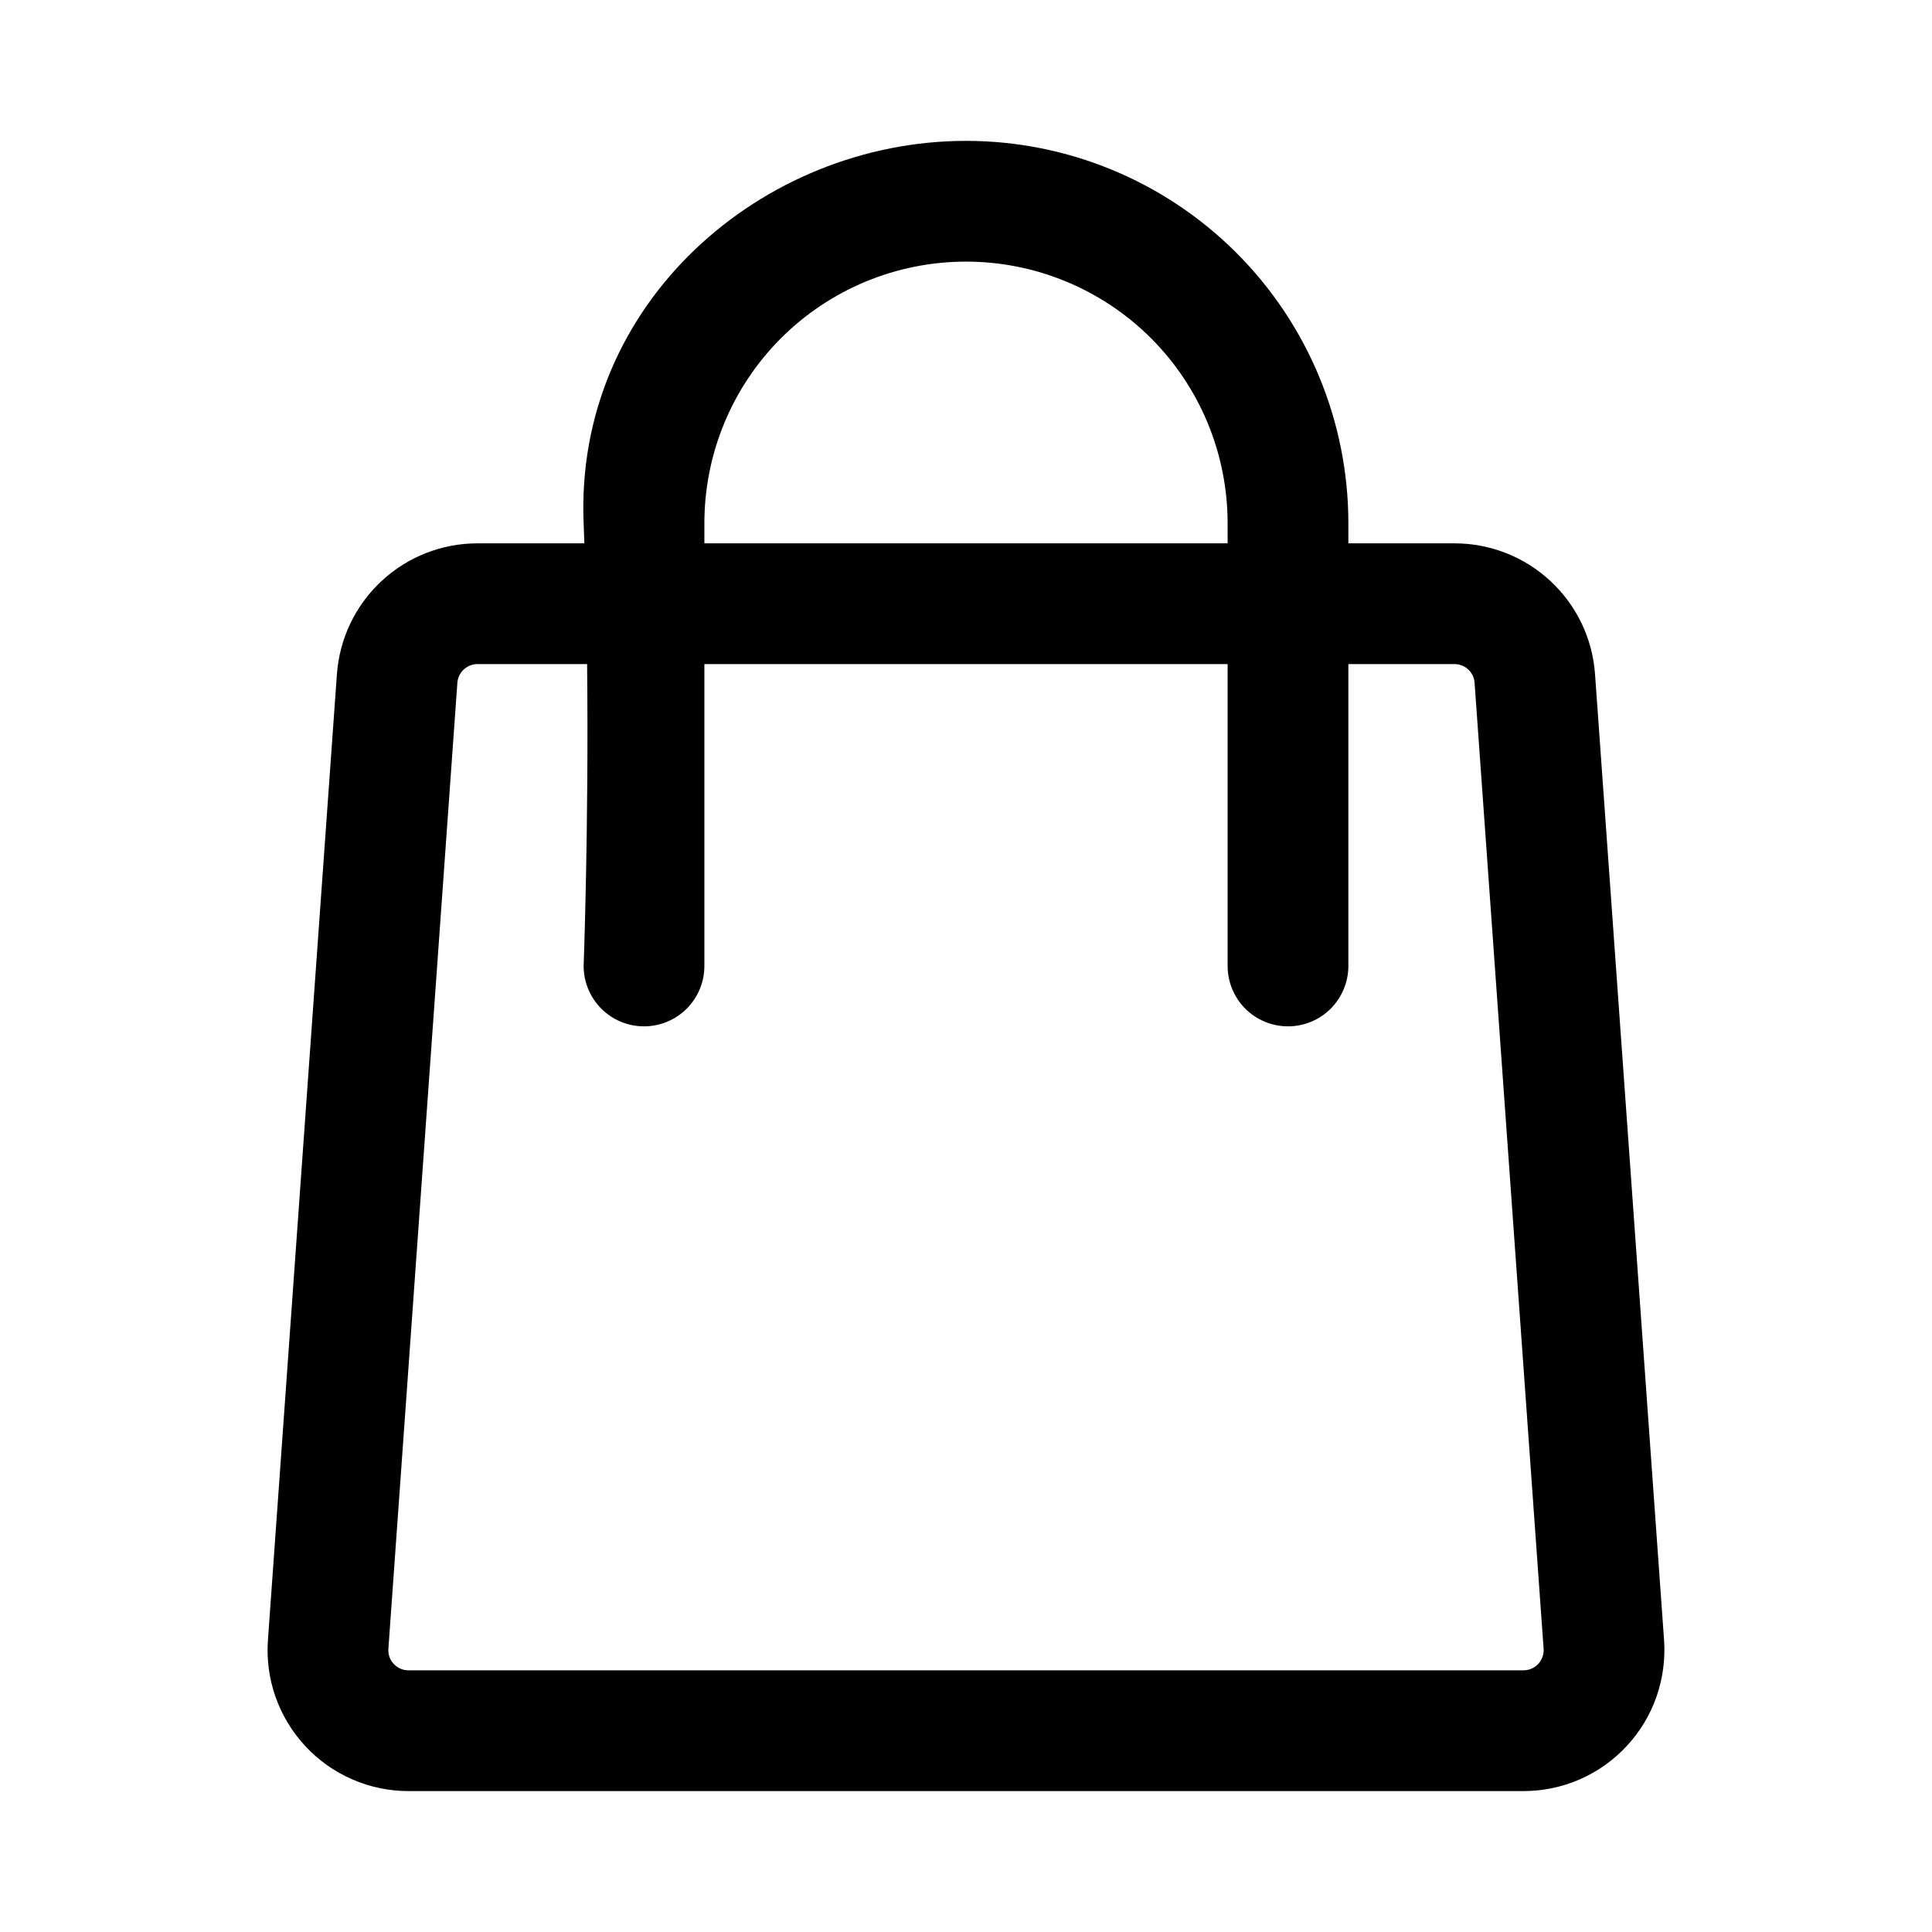
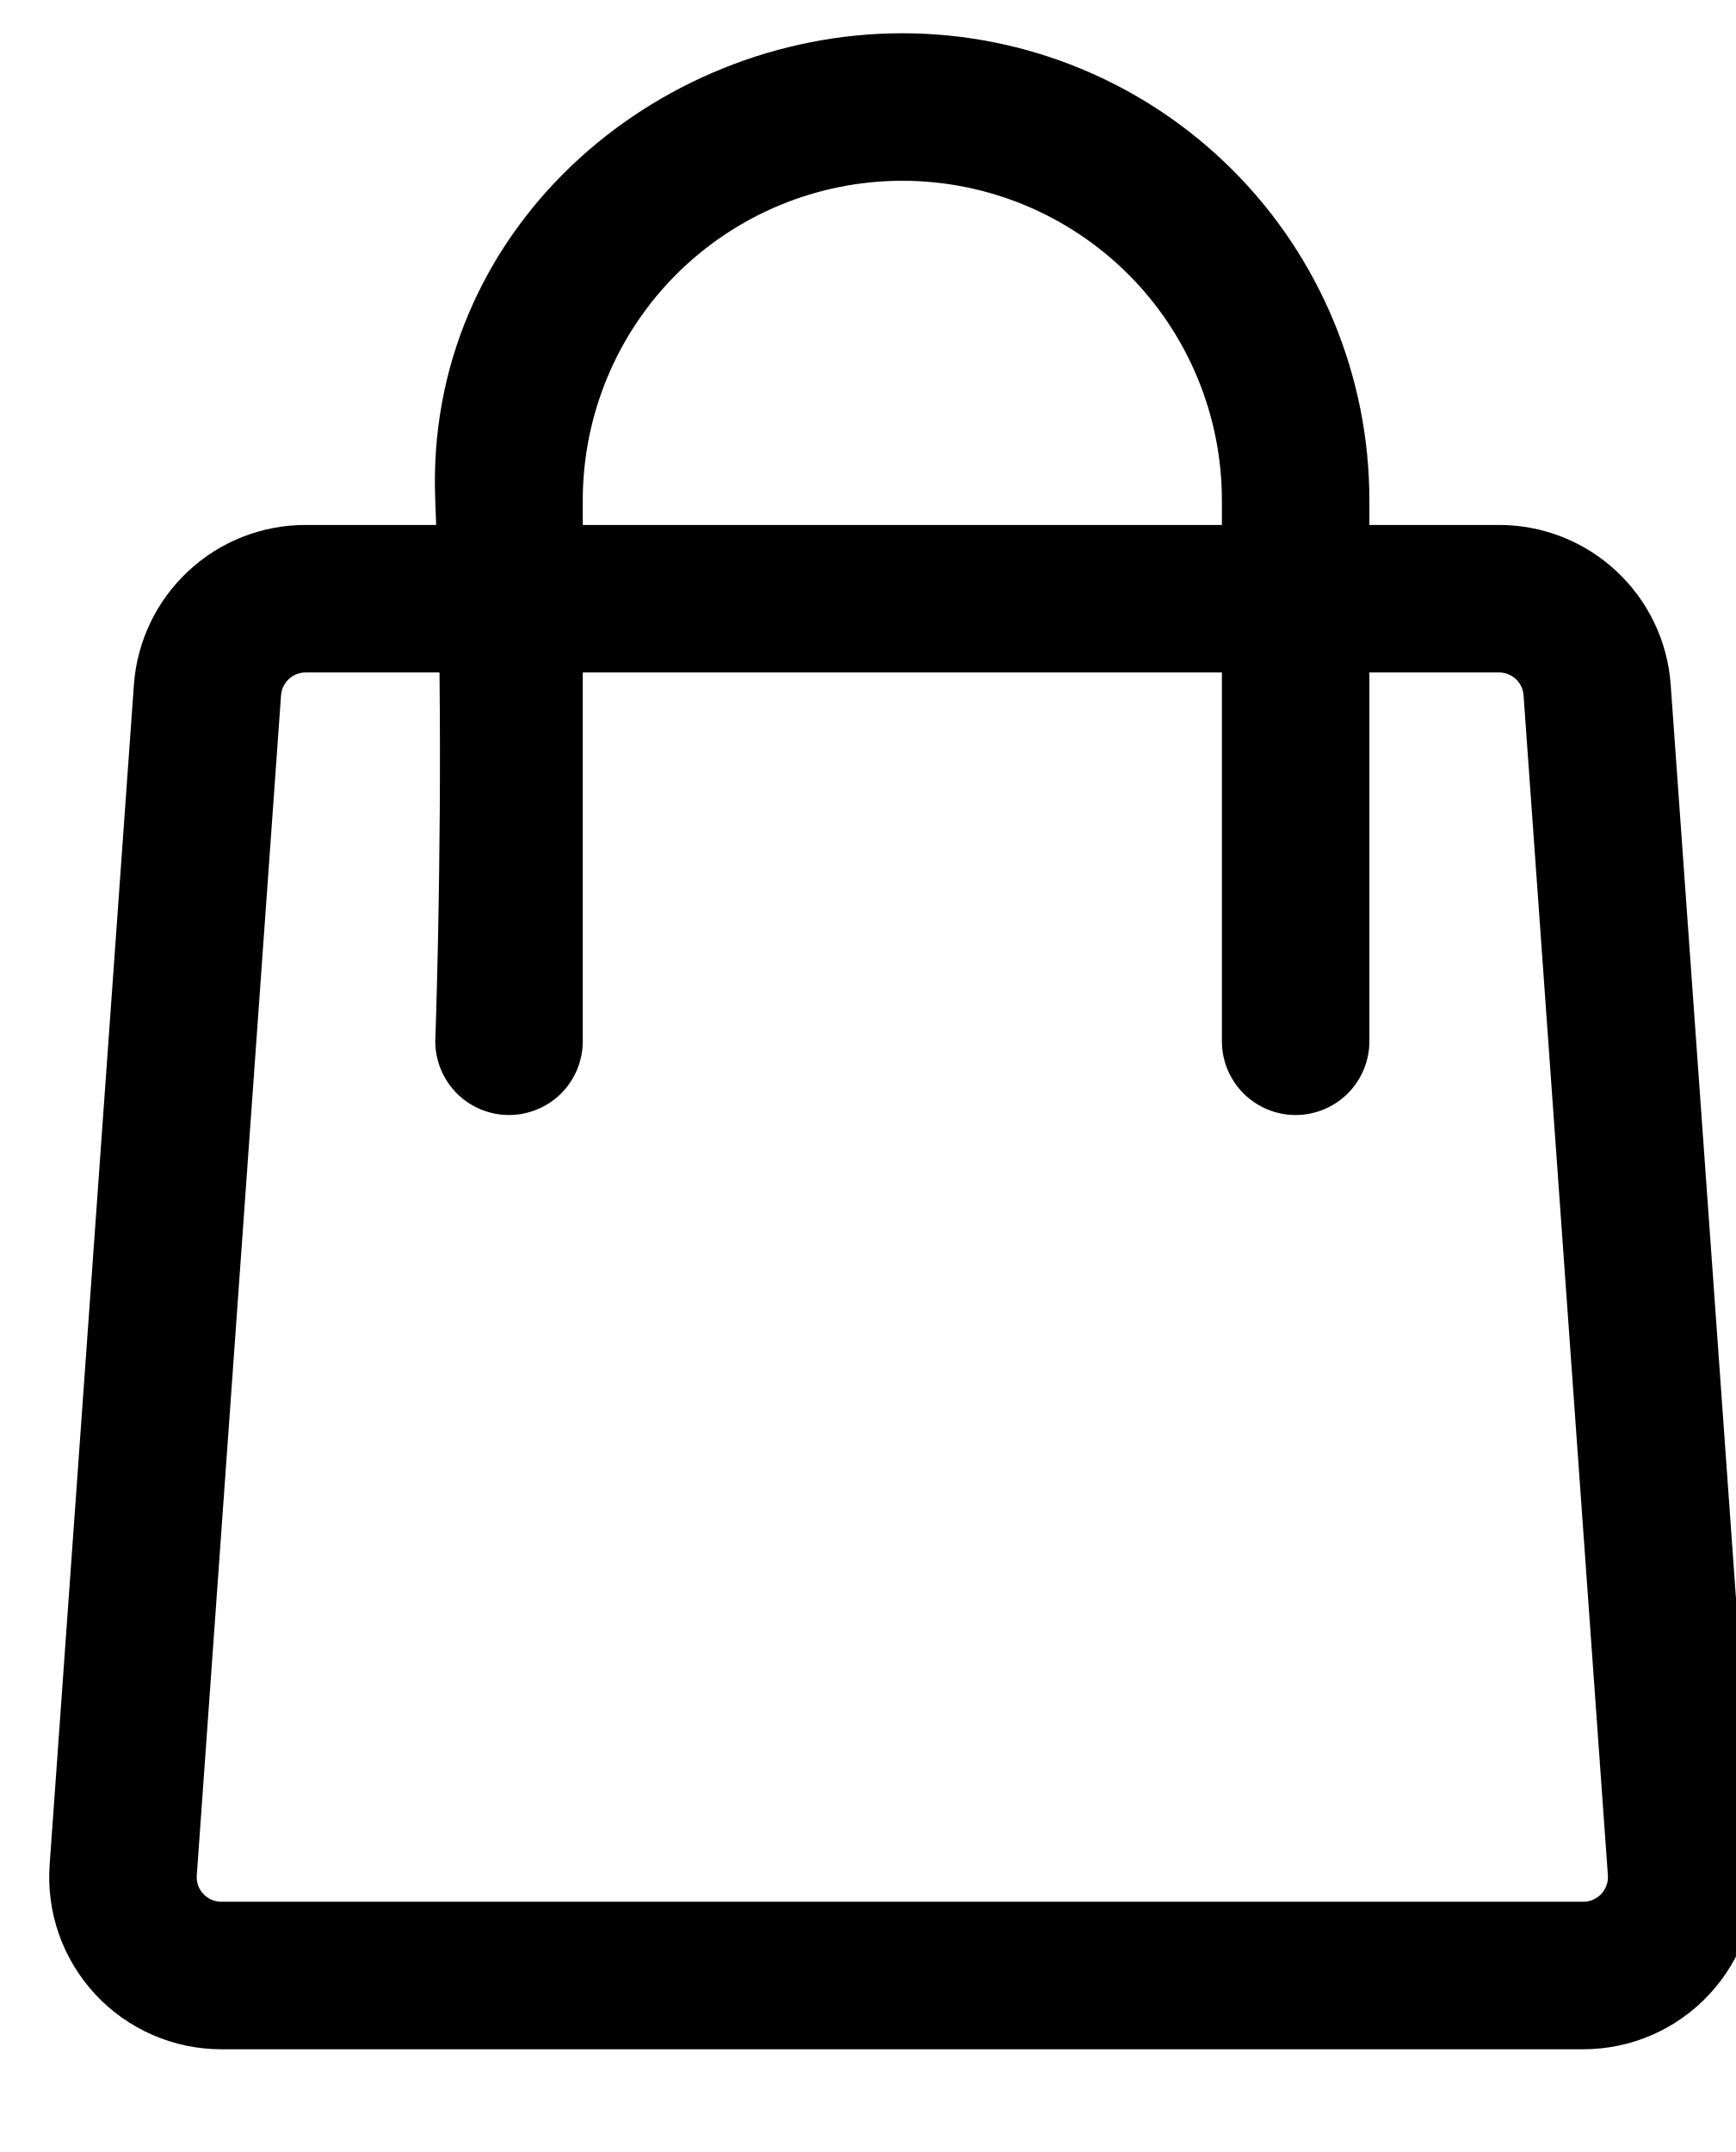
- <svg xmlns="http://www.w3.org/2000/svg" width="34" height="34" viewBox="0 0 34 34" fill="currentColor">
+ <svg xmlns="http://www.w3.org/2000/svg" width="25" height="31" viewBox="5 2 23 31" fill="currentColor">
  <path fill-rule="evenodd" clip-rule="evenodd" d="M10.284 9.562H8.402C7.775 9.562 7.171 9.799 6.713 10.227C6.254 10.654 5.974 11.239 5.929 11.865L4.715 28.865C4.691 29.204 4.737 29.545 4.85 29.866C4.964 30.187 5.142 30.481 5.374 30.73C5.606 30.98 5.887 31.178 6.199 31.314C6.511 31.45 6.848 31.52 7.188 31.52H26.812C27.152 31.52 27.489 31.45 27.801 31.314C28.113 31.178 28.394 30.979 28.625 30.73C28.857 30.481 29.036 30.187 29.149 29.866C29.262 29.545 29.308 29.204 29.285 28.865L28.07 11.865C28.026 11.239 27.746 10.654 27.287 10.227C26.828 9.799 26.225 9.562 25.598 9.562H23.729V9.208C23.729 7.423 23.02 5.711 21.758 4.449C20.496 3.187 18.785 2.479 17 2.479C13.419 2.479 10.11 5.33 10.271 9.208L10.284 9.562ZM23.729 11.687V16.999C23.729 17.281 23.617 17.551 23.418 17.751C23.219 17.95 22.948 18.062 22.667 18.062C22.385 18.062 22.114 17.95 21.915 17.751C21.716 17.551 21.604 17.281 21.604 16.999V11.687H12.396V16.999C12.396 17.281 12.284 17.551 12.085 17.751C11.885 17.95 11.615 18.062 11.333 18.062C11.051 18.062 10.781 17.95 10.582 17.751C10.383 17.551 10.271 17.281 10.271 16.999C10.271 16.999 10.363 14.517 10.332 11.687H8.402C8.313 11.687 8.227 11.721 8.161 11.782C8.096 11.843 8.056 11.926 8.049 12.015L6.835 29.015C6.831 29.064 6.838 29.113 6.854 29.159C6.87 29.205 6.895 29.247 6.929 29.282C6.962 29.318 7.002 29.346 7.047 29.366C7.091 29.385 7.139 29.395 7.188 29.395H26.812C26.86 29.395 26.908 29.385 26.953 29.365C26.997 29.346 27.038 29.317 27.071 29.282C27.104 29.246 27.129 29.204 27.145 29.159C27.162 29.113 27.169 29.064 27.165 29.015L25.95 12.015C25.944 11.926 25.904 11.843 25.839 11.782C25.773 11.721 25.687 11.687 25.598 11.687H23.729ZM21.604 9.562V9.208C21.604 7.987 21.119 6.815 20.256 5.952C19.392 5.089 18.221 4.604 17 4.604C15.779 4.604 14.608 5.089 13.744 5.952C12.881 6.815 12.396 7.987 12.396 9.208V9.562H21.604Z" />
</svg>
